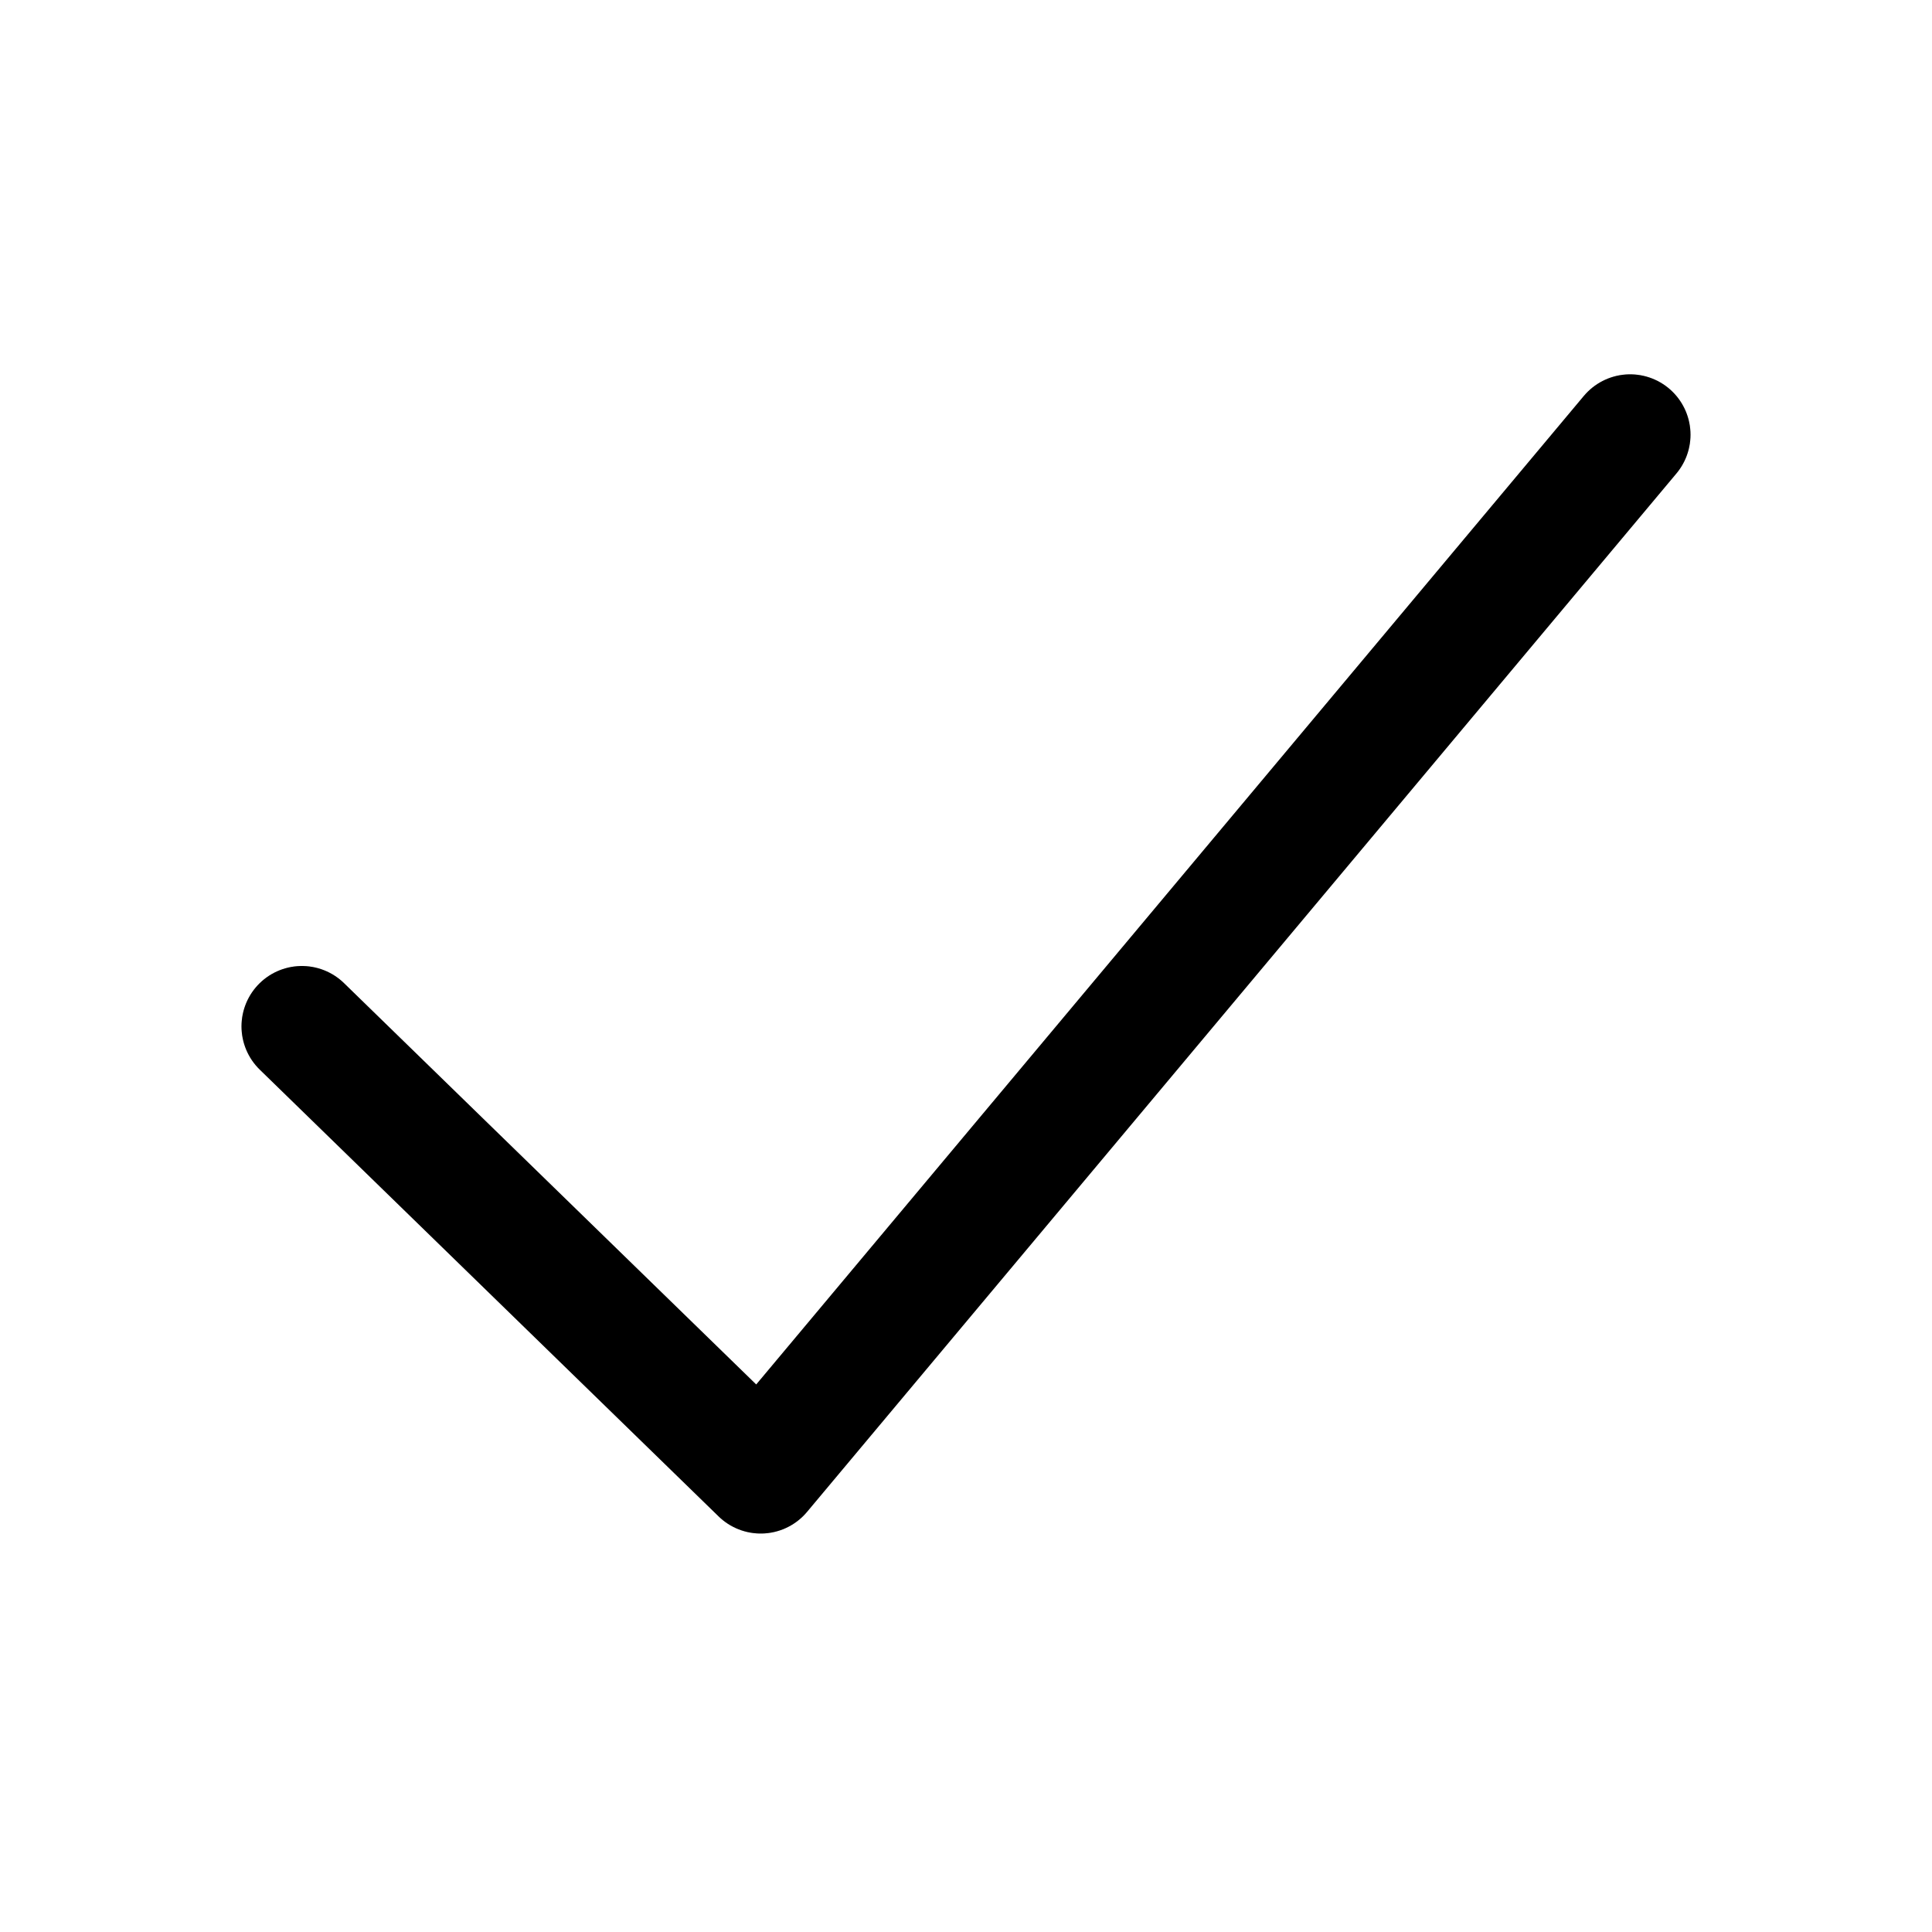
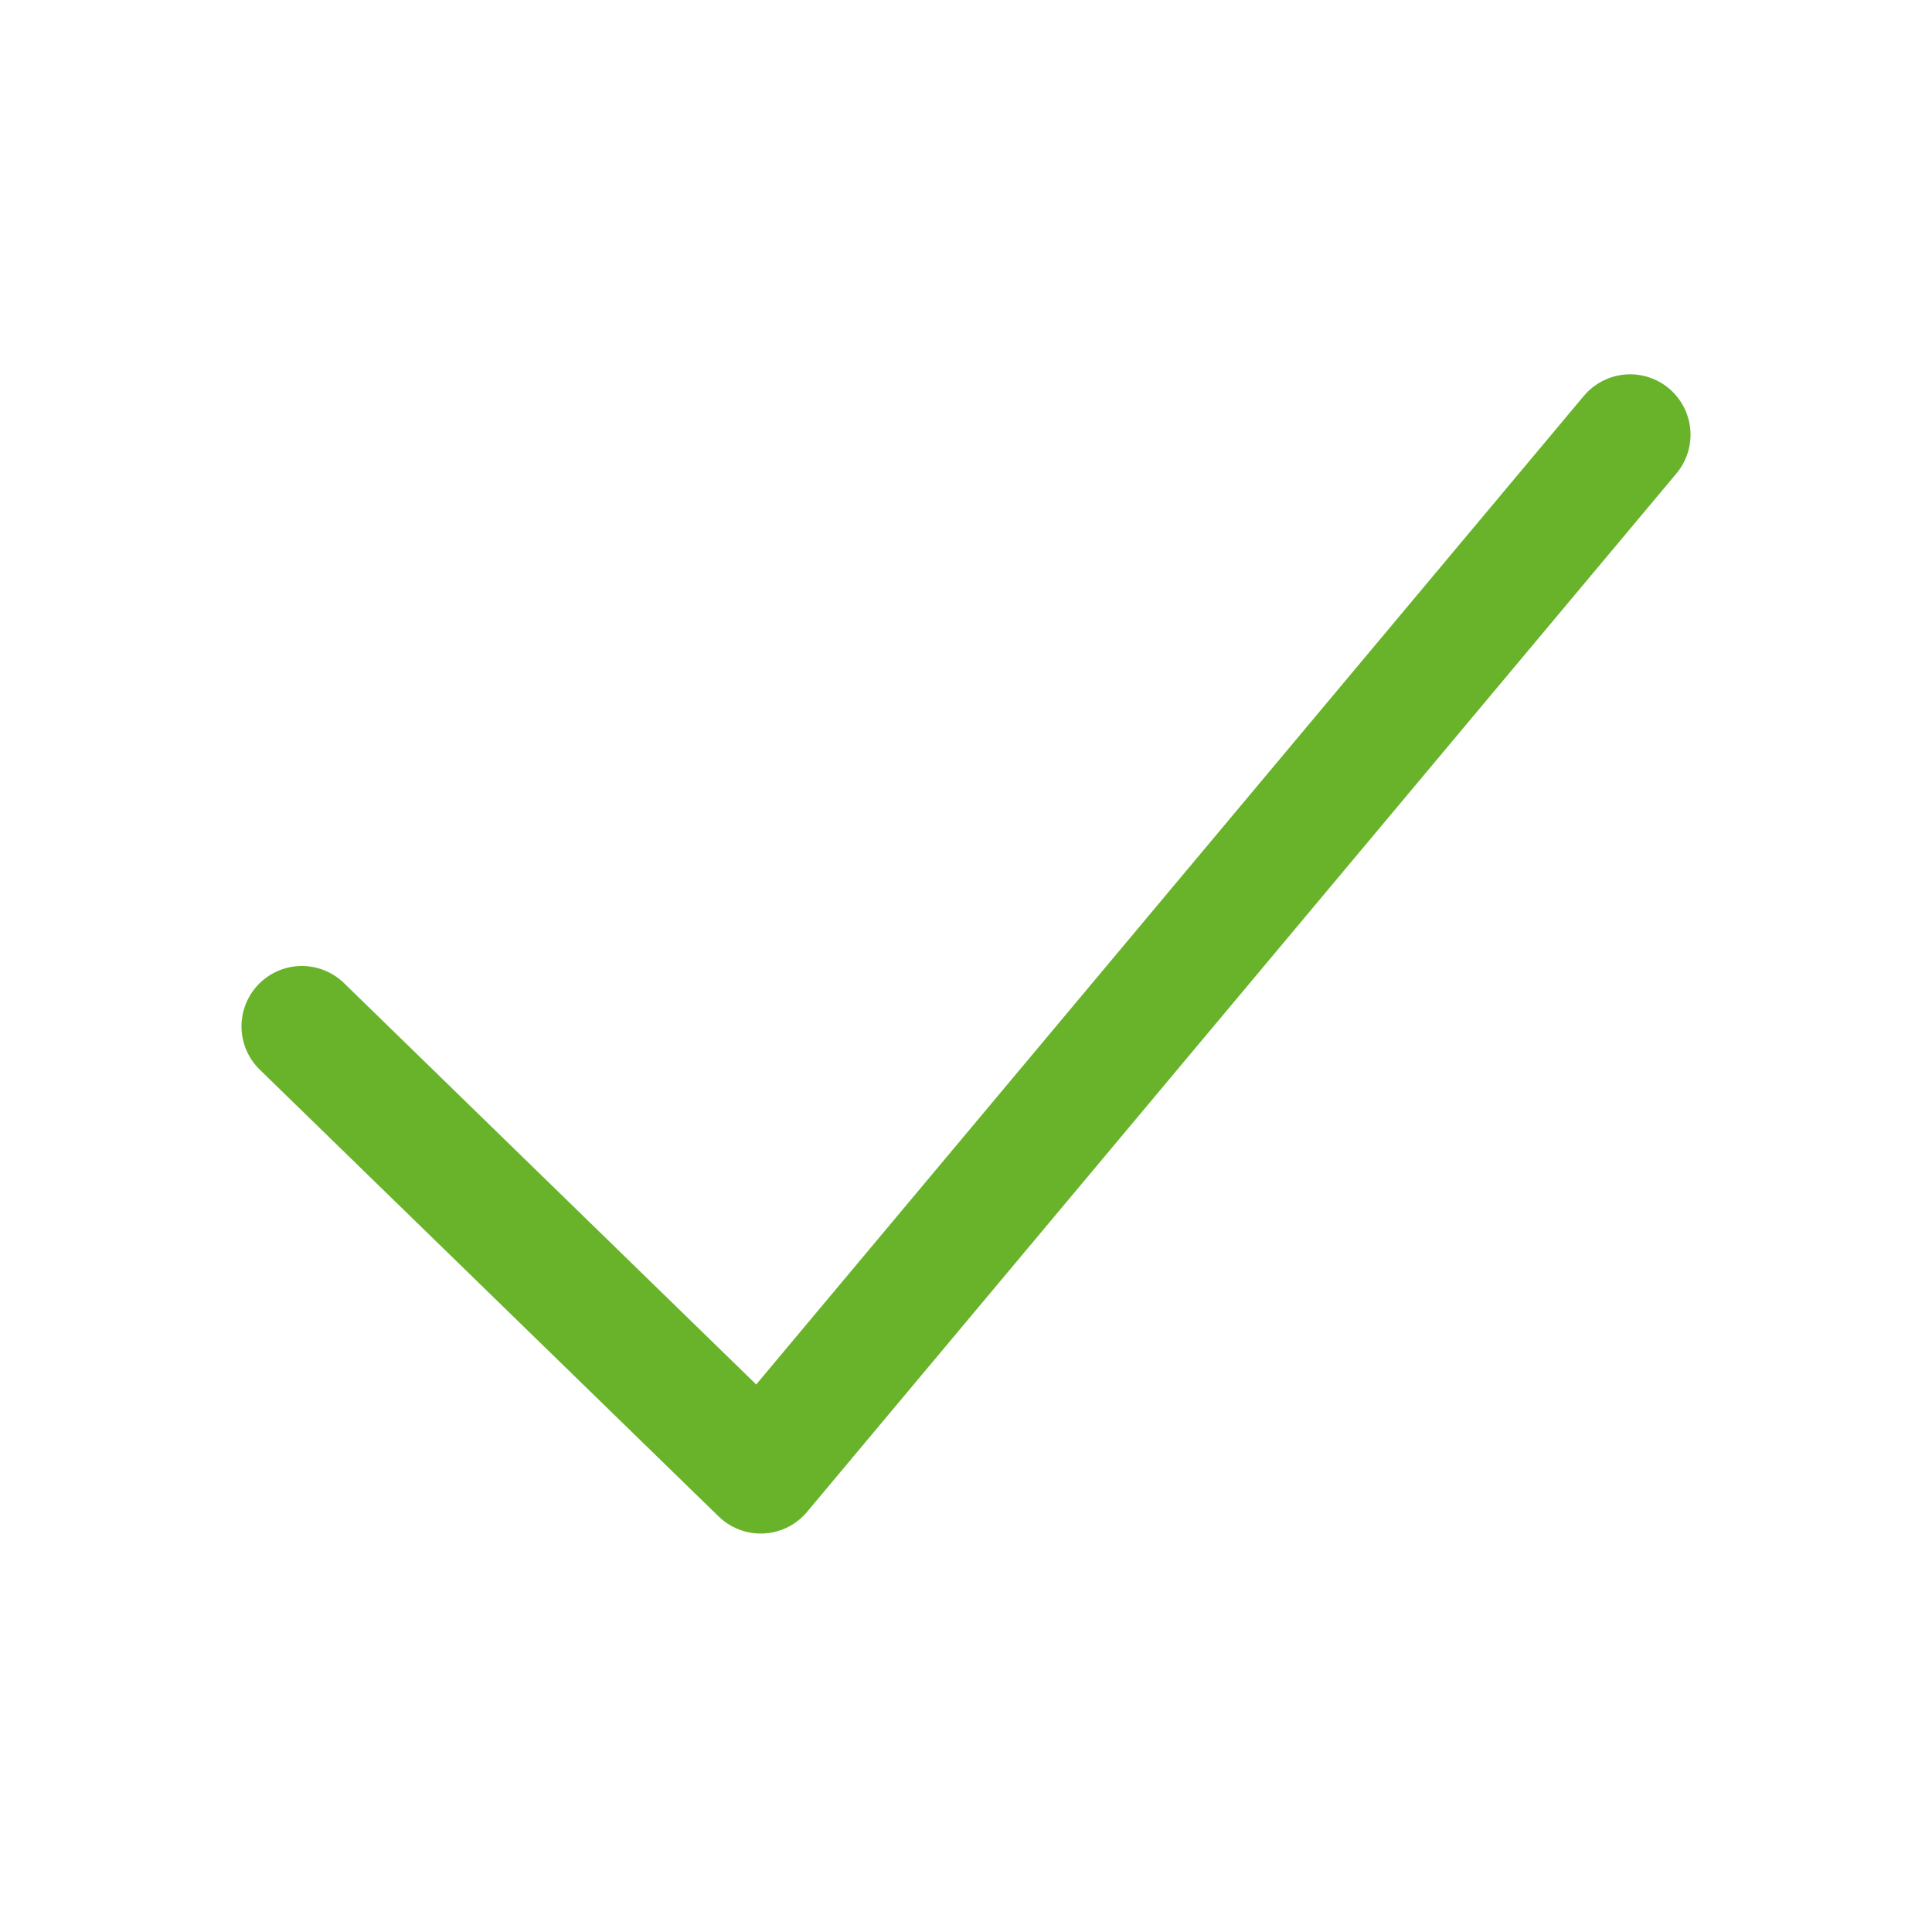
<svg xmlns="http://www.w3.org/2000/svg" class="icon icon-check" width="16" height="16" viewBox="0 0 16 16" aria-hidden="true" focusable="false">
-   <path d="M2.5 8.5 L6.3 12.2 L13.5 3.6" fill="none" stroke="currentColor" stroke-width="1" stroke-linecap="round" stroke-linejoin="round" />
+   <path d="M2.5 8.5 L6.3 12.2 L13.5 3.6" fill="none" stroke="#83E036" stroke-width="1" stroke-linecap="round" stroke-linejoin="round" />
  <path d="M2.5 8.5 L6.3 12.2 L13.5 3.6" fill="none" stroke="currentColor" stroke-width="1" stroke-linecap="round" stroke-linejoin="round" style="stroke-dasharray: 0; stroke-dashoffset: 0; opacity: 0.2;" />
</svg>
